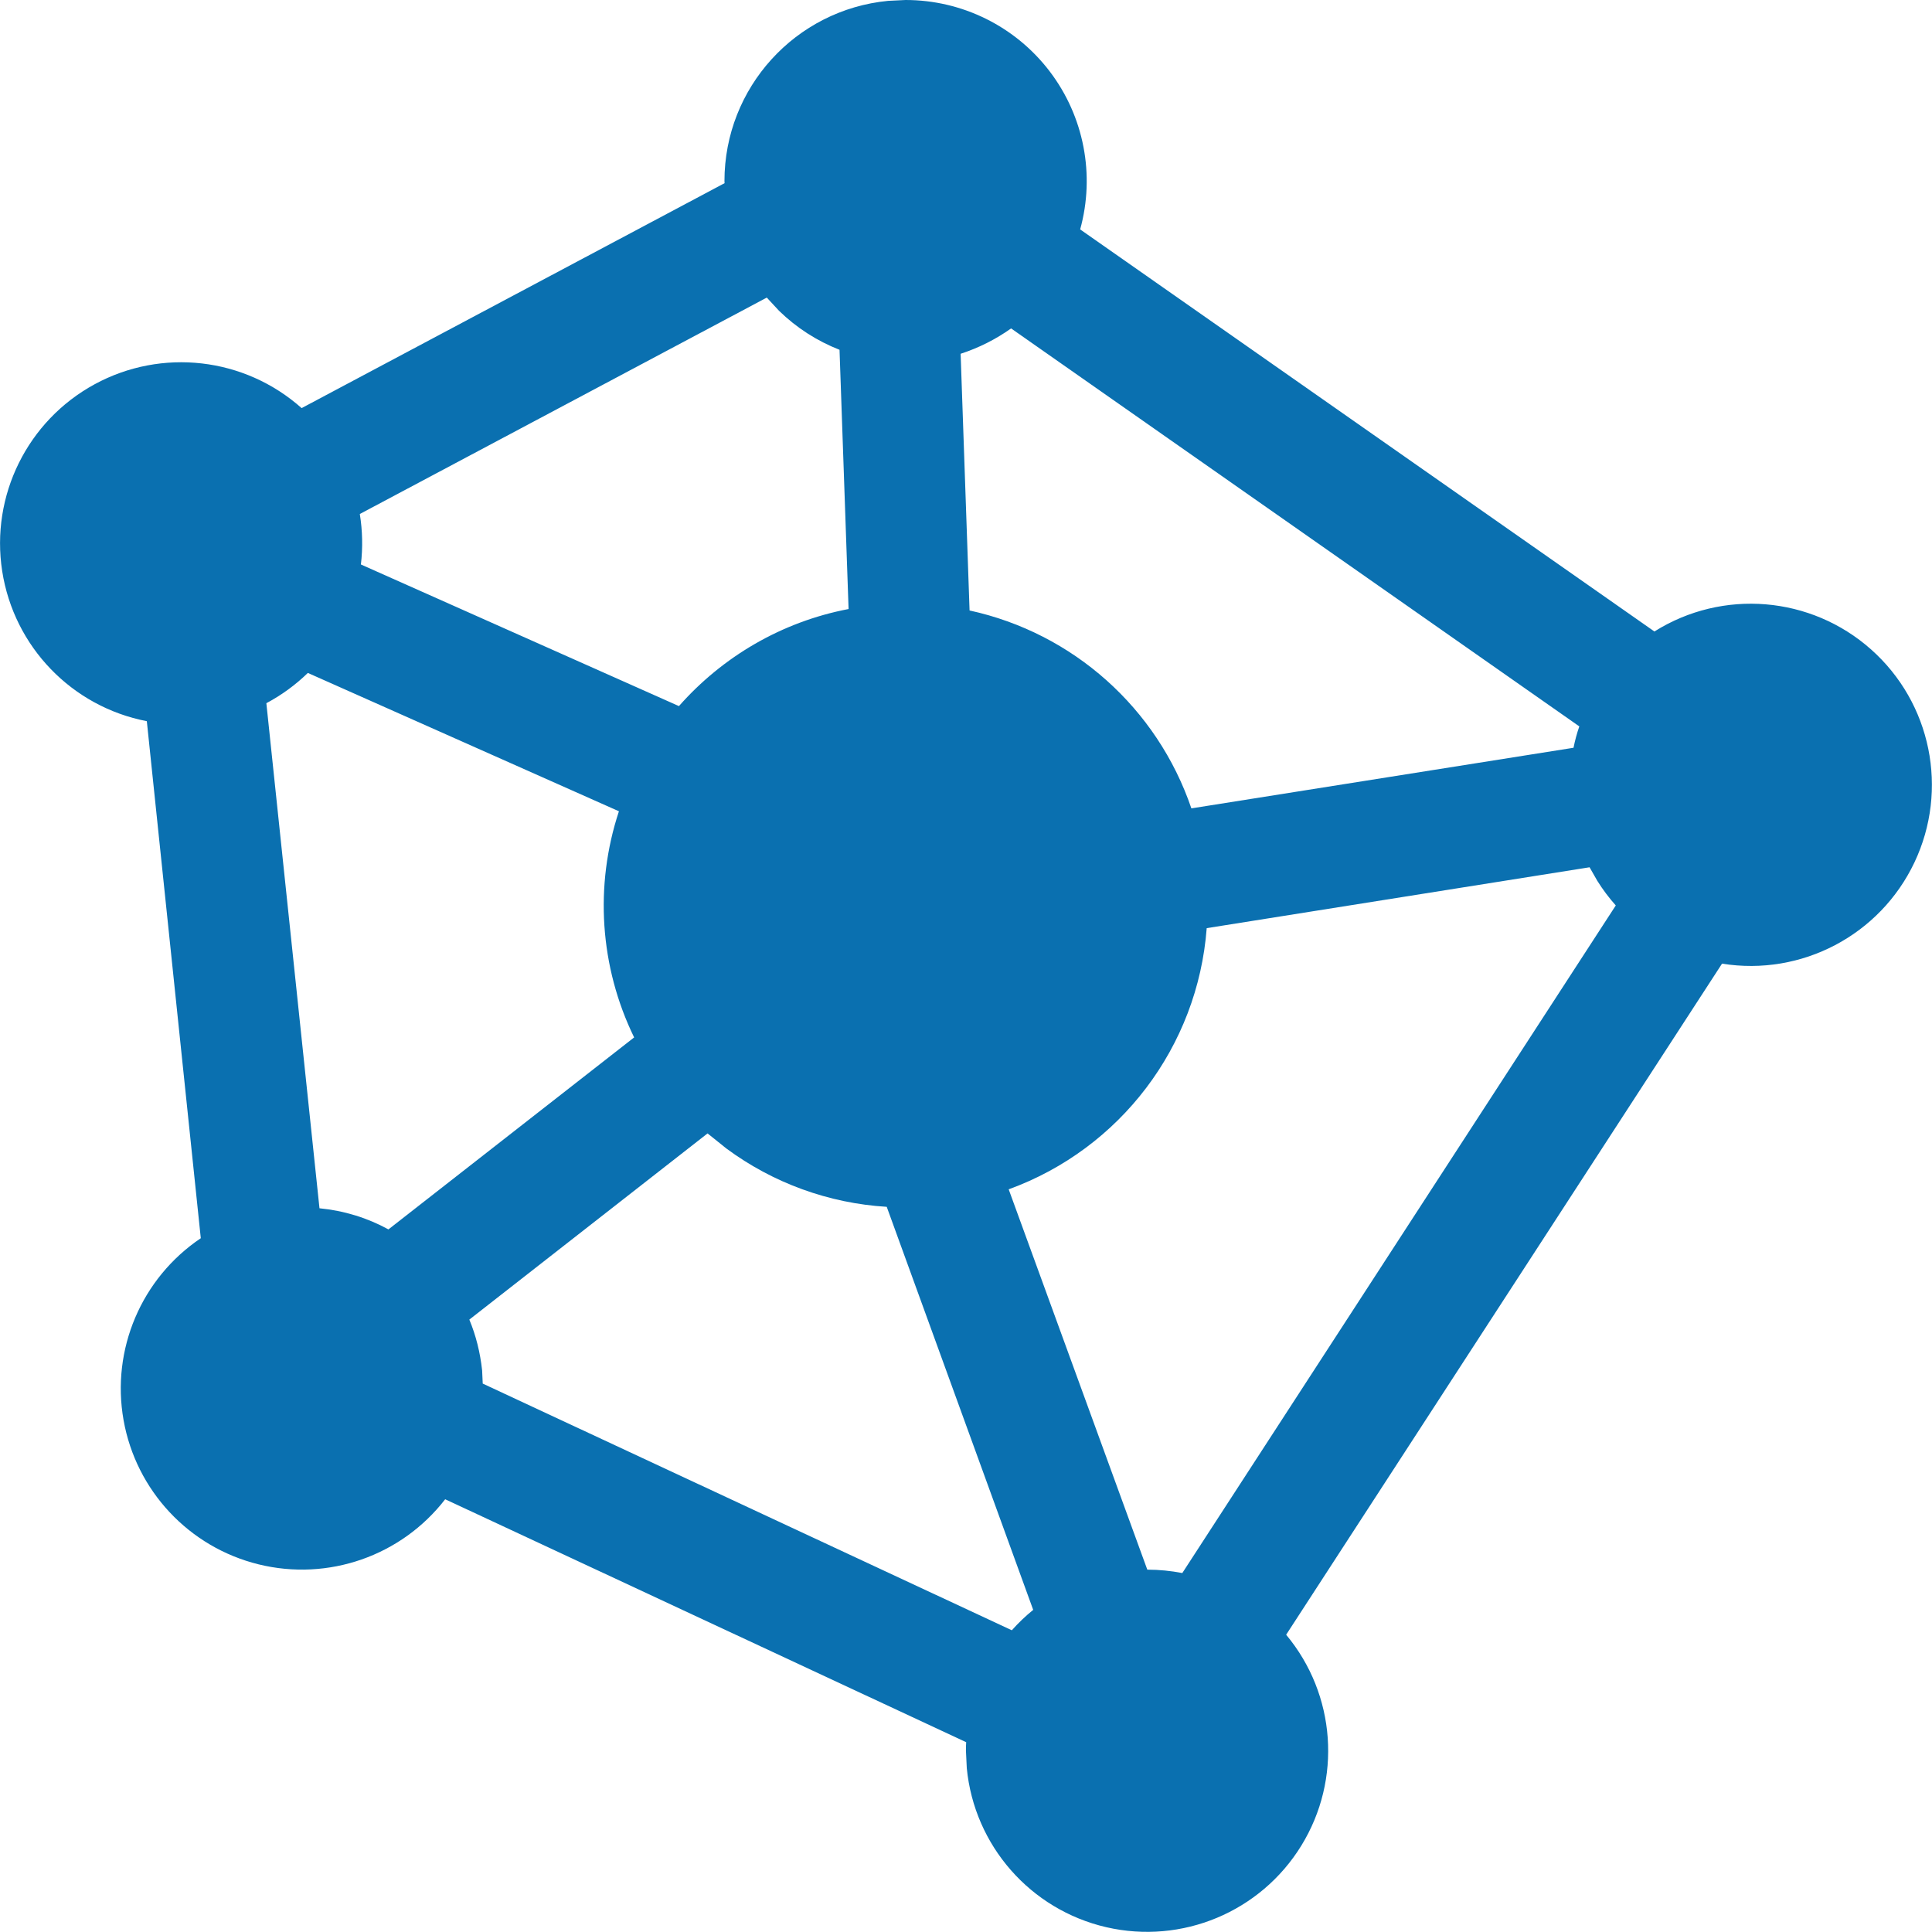
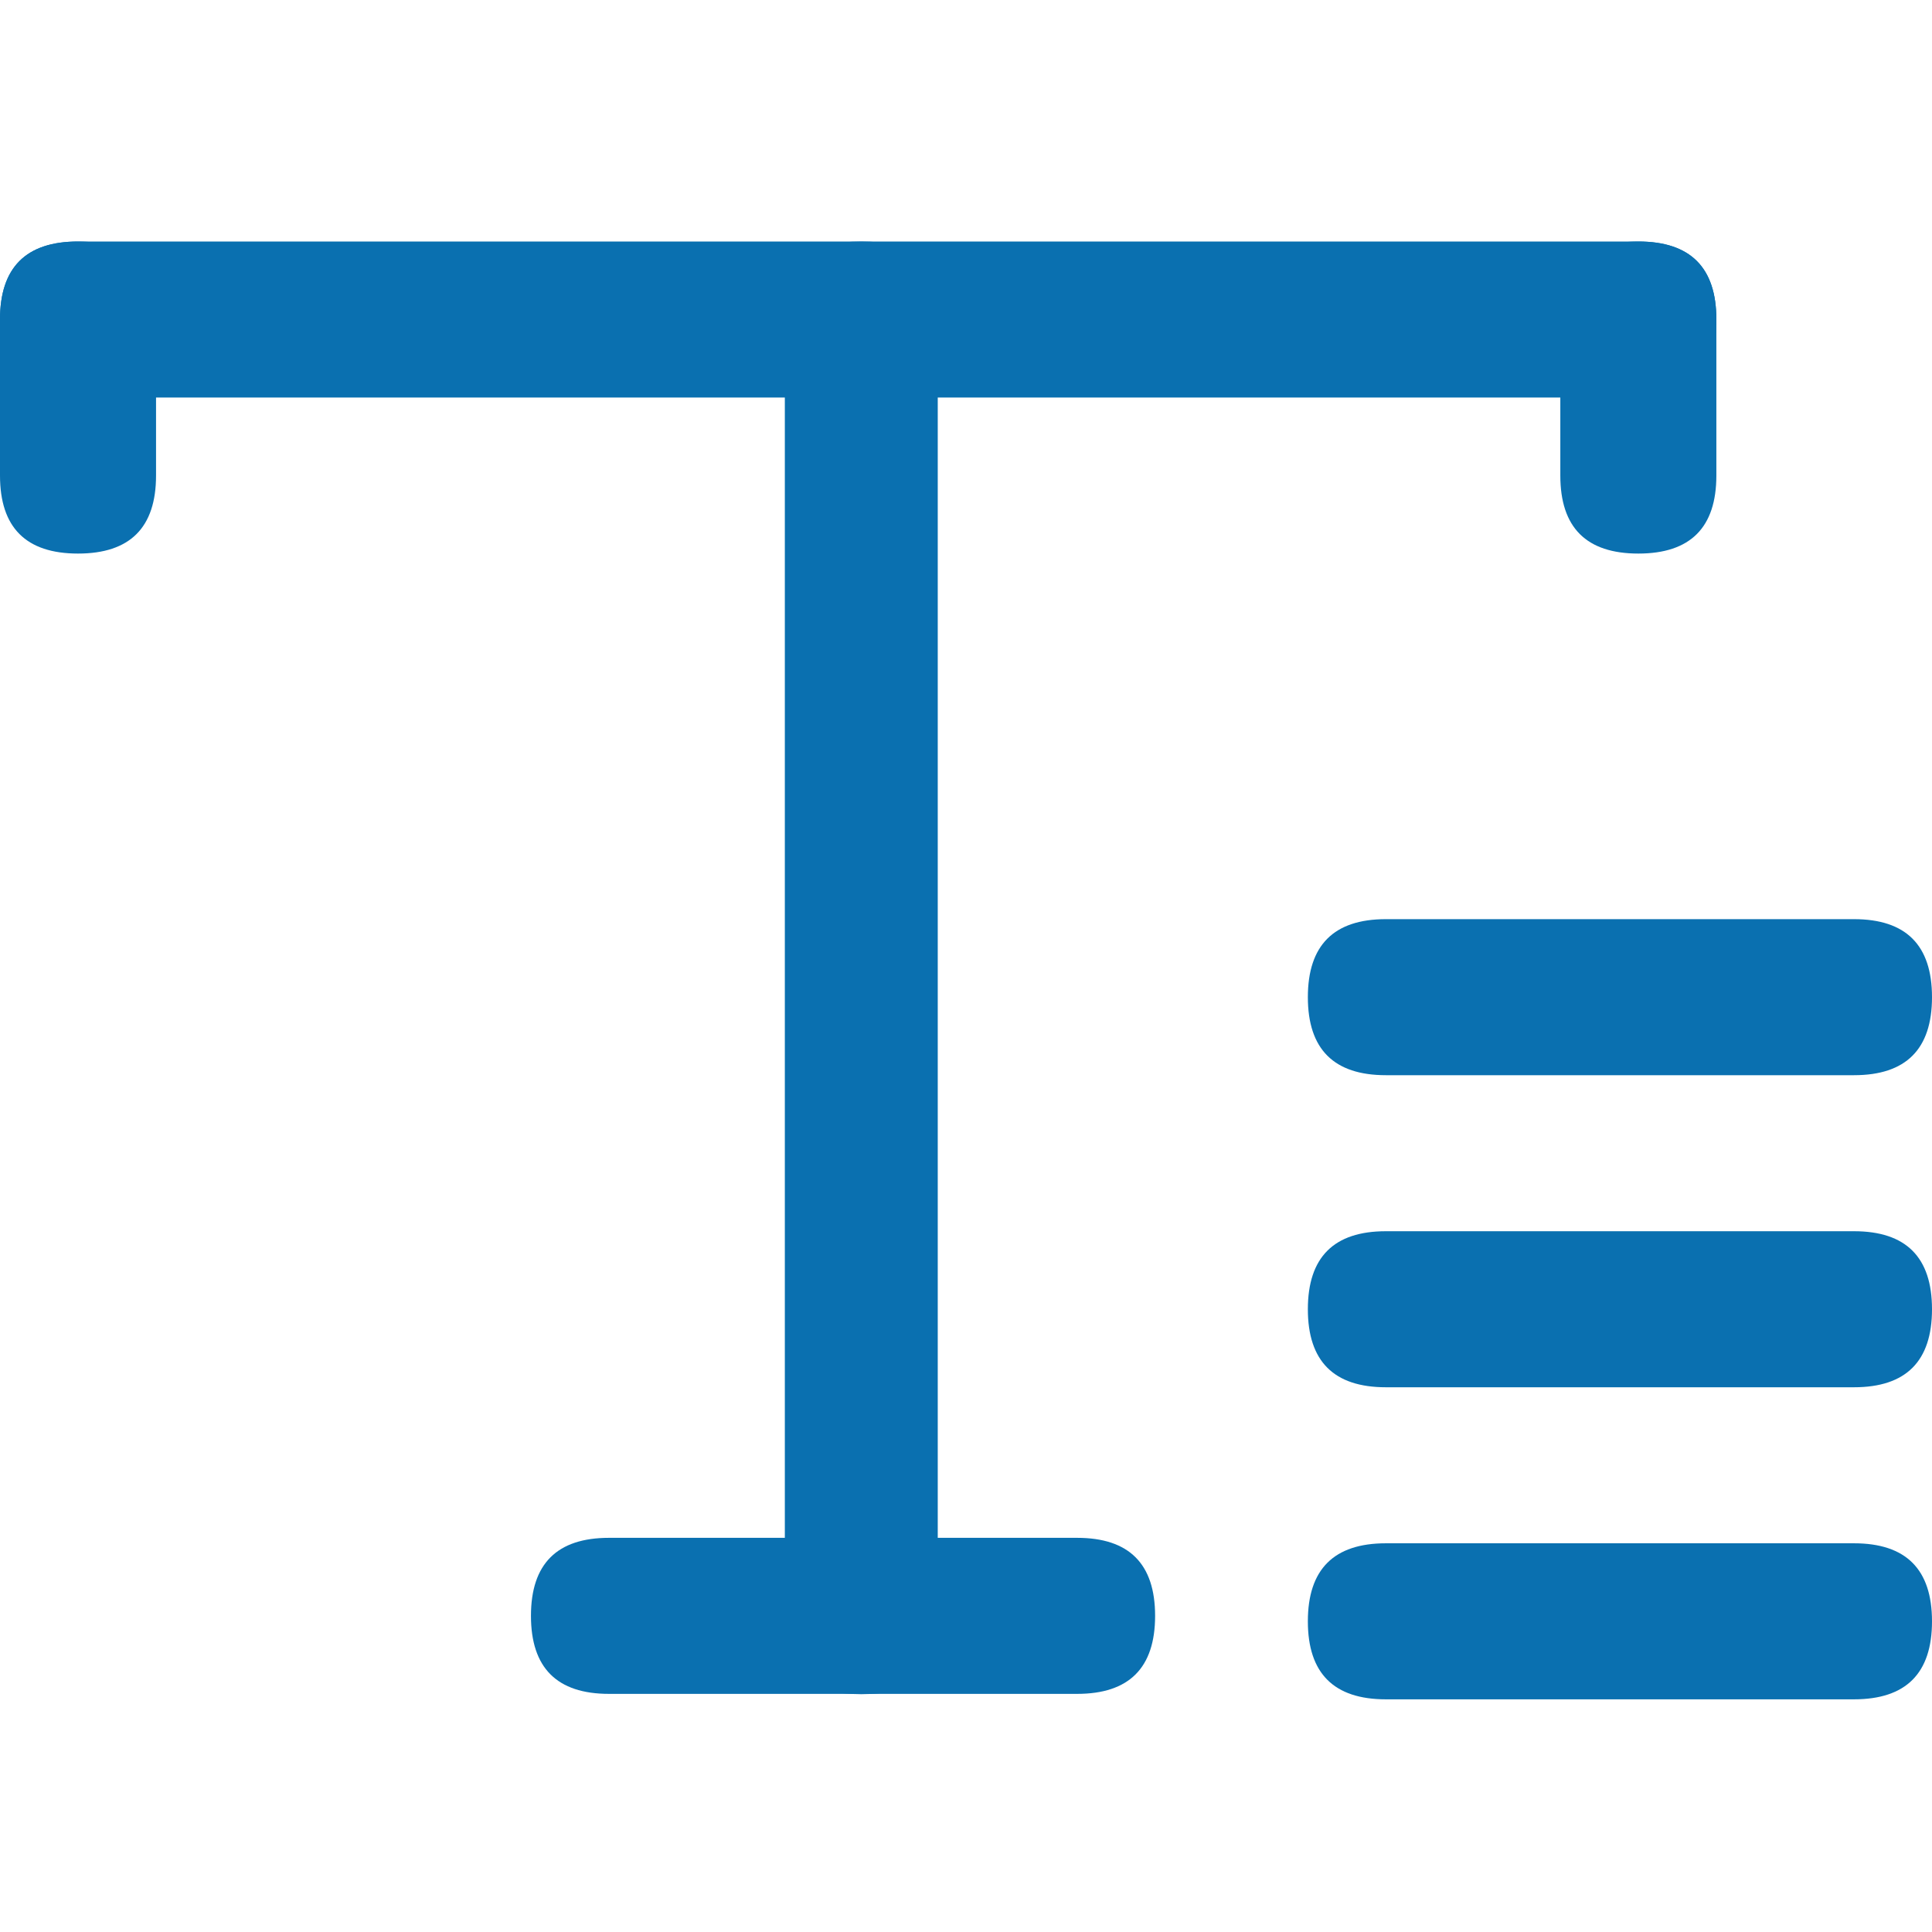
- <svg xmlns="http://www.w3.org/2000/svg" t="1701067963240" class="icon" viewBox="0 0 1024 1024" version="1.1" p-id="6042" width="128" height="128">
-   <path d="M479.971 0a95.994 95.994 0 0 1 92.538 121.593l304.366 213.107a95.994 95.994 0 1 1 35.838 176.053l-231.026 355.691a95.994 95.994 0 1 1-169.27 70.716L511.969 927.944c0-1.536 0-3.072 0.128-4.544l-276.143-128.76a95.994 95.994 0 1 1-129.528-138.36l-28.606-274.032A95.994 95.994 0 1 1 159.862 216.307l224.179-119.225L383.977 95.994A95.994 95.994 0 0 1 470.756 0.448L479.971 0zM375.017 600.732l-126.264 98.682c3.52 8.447 5.76 17.471 6.784 26.942l0.32 6.976 280.431 130.744a96.634 96.634 0 0 1 11.327-10.815L469.988 639.642a159.158 159.158 0 0 1-84.987-30.91l-9.983-8z m467.428-141.048l-202.868 32.254a160.118 160.118 0 0 1-104.954 138.424L608.092 831.95c6.336 0 12.543 0.64 18.559 1.792l229.746-353.835a96.378 96.378 0 0 1-9.791-13.055l-4.096-7.168zM163.19 356.651c-6.528 6.336-13.951 11.775-22.015 16.063l28.158 267.696c13.119 1.28 25.47 5.12 36.542 11.199l130.232-101.754a159.35 159.35 0 0 1-8.064-119.865L163.126 356.651zM535.904 174.07c-8.128 5.76-17.087 10.303-26.75 13.439l4.736 136.056a160.246 160.246 0 0 1 117.561 104.89l202.548-32.126c0.768-3.84 1.792-7.68 3.072-11.327L535.904 174.07zM406.376 157.751l-215.667 114.681a96.634 96.634 0 0 1 0.576 26.75l168.566 75.067c23.039-26.11 54.397-44.669 89.915-51.453l-4.8-137.4a96.058 96.058 0 0 1-32.062-20.671l-6.528-7.04z" fill="#0A70B0" p-id="6043" />
+ <svg xmlns="http://www.w3.org/2000/svg" width="100" height="100" viewBox="0 0 200 200" fill="none">
+   <path d="M8.076 25H169.603C174.987 25 177.679 27.692 177.679 33.076C177.679 38.461 174.987 41.153 169.603 41.153H8.076C2.692 41.153 -1.47216e-07 38.461 0 33.076C0 27.692 2.692 25 8.076 25Z" fill="#0A70B0" />
+   <path d="M8.076 25C13.46 25 16.153 27.692 16.153 33.076V49.229C16.153 54.613 13.46 57.305 8.076 57.305C2.692 57.305 -1.47216e-07 54.613 0 49.229V33.076C0 27.692 2.692 25 8.076 25Z" fill="#0A70B0" />
+   <path d="M169.601 25C174.985 25 177.677 27.692 177.677 33.076V49.229C177.677 54.613 174.985 57.305 169.601 57.305C164.217 57.305 161.524 54.613 161.524 49.229V33.076C161.524 27.692 164.217 25 169.601 25Z" fill="#0A70B0" />
+   <path d="M135.389 167.838C135.389 162.454 138.082 159.761 143.466 159.761H191.924C197.308 159.761 200 162.454 200 167.838C200 173.222 197.308 175.914 191.924 175.914H143.466C138.082 175.914 135.389 173.222 135.389 167.838Z" fill="#0A70B0" />
+   <path d="M135.389 135.532C135.389 130.148 138.082 127.456 143.466 127.456H191.924C197.308 127.456 200 130.148 200 135.532C200 140.917 197.308 143.609 191.924 143.609H143.466C138.082 143.609 135.389 140.917 135.389 135.532Z" fill="#0A70B0" />
+   <path d="M135.389 103.227C135.389 97.843 138.082 95.151 143.466 95.151H191.924C197.308 95.151 200 97.843 200 103.227C200 108.611 197.308 111.304 191.924 111.304H143.466C138.082 111.304 135.389 108.611 135.389 103.227Z" fill="#0A70B0" />
+   <path d="M89.161 25C94.437 25 97.075 26.928 97.075 30.784V169.597C97.075 173.453 94.437 175.381 89.161 175.381C83.884 175.381 81.246 173.453 81.246 169.597V30.784C81.246 26.928 83.884 25 89.161 25Z" fill="#0A70B0" />
+   <path d="M63.042 159.196H111.5C116.884 159.196 119.576 161.888 119.576 167.272C119.576 172.657 116.884 175.349 111.5 175.349H63.042C57.658 175.349 54.965 172.657 54.965 167.272C54.965 161.888 57.658 159.196 63.042 159.196Z" fill="#0A70B0" />
</svg>
